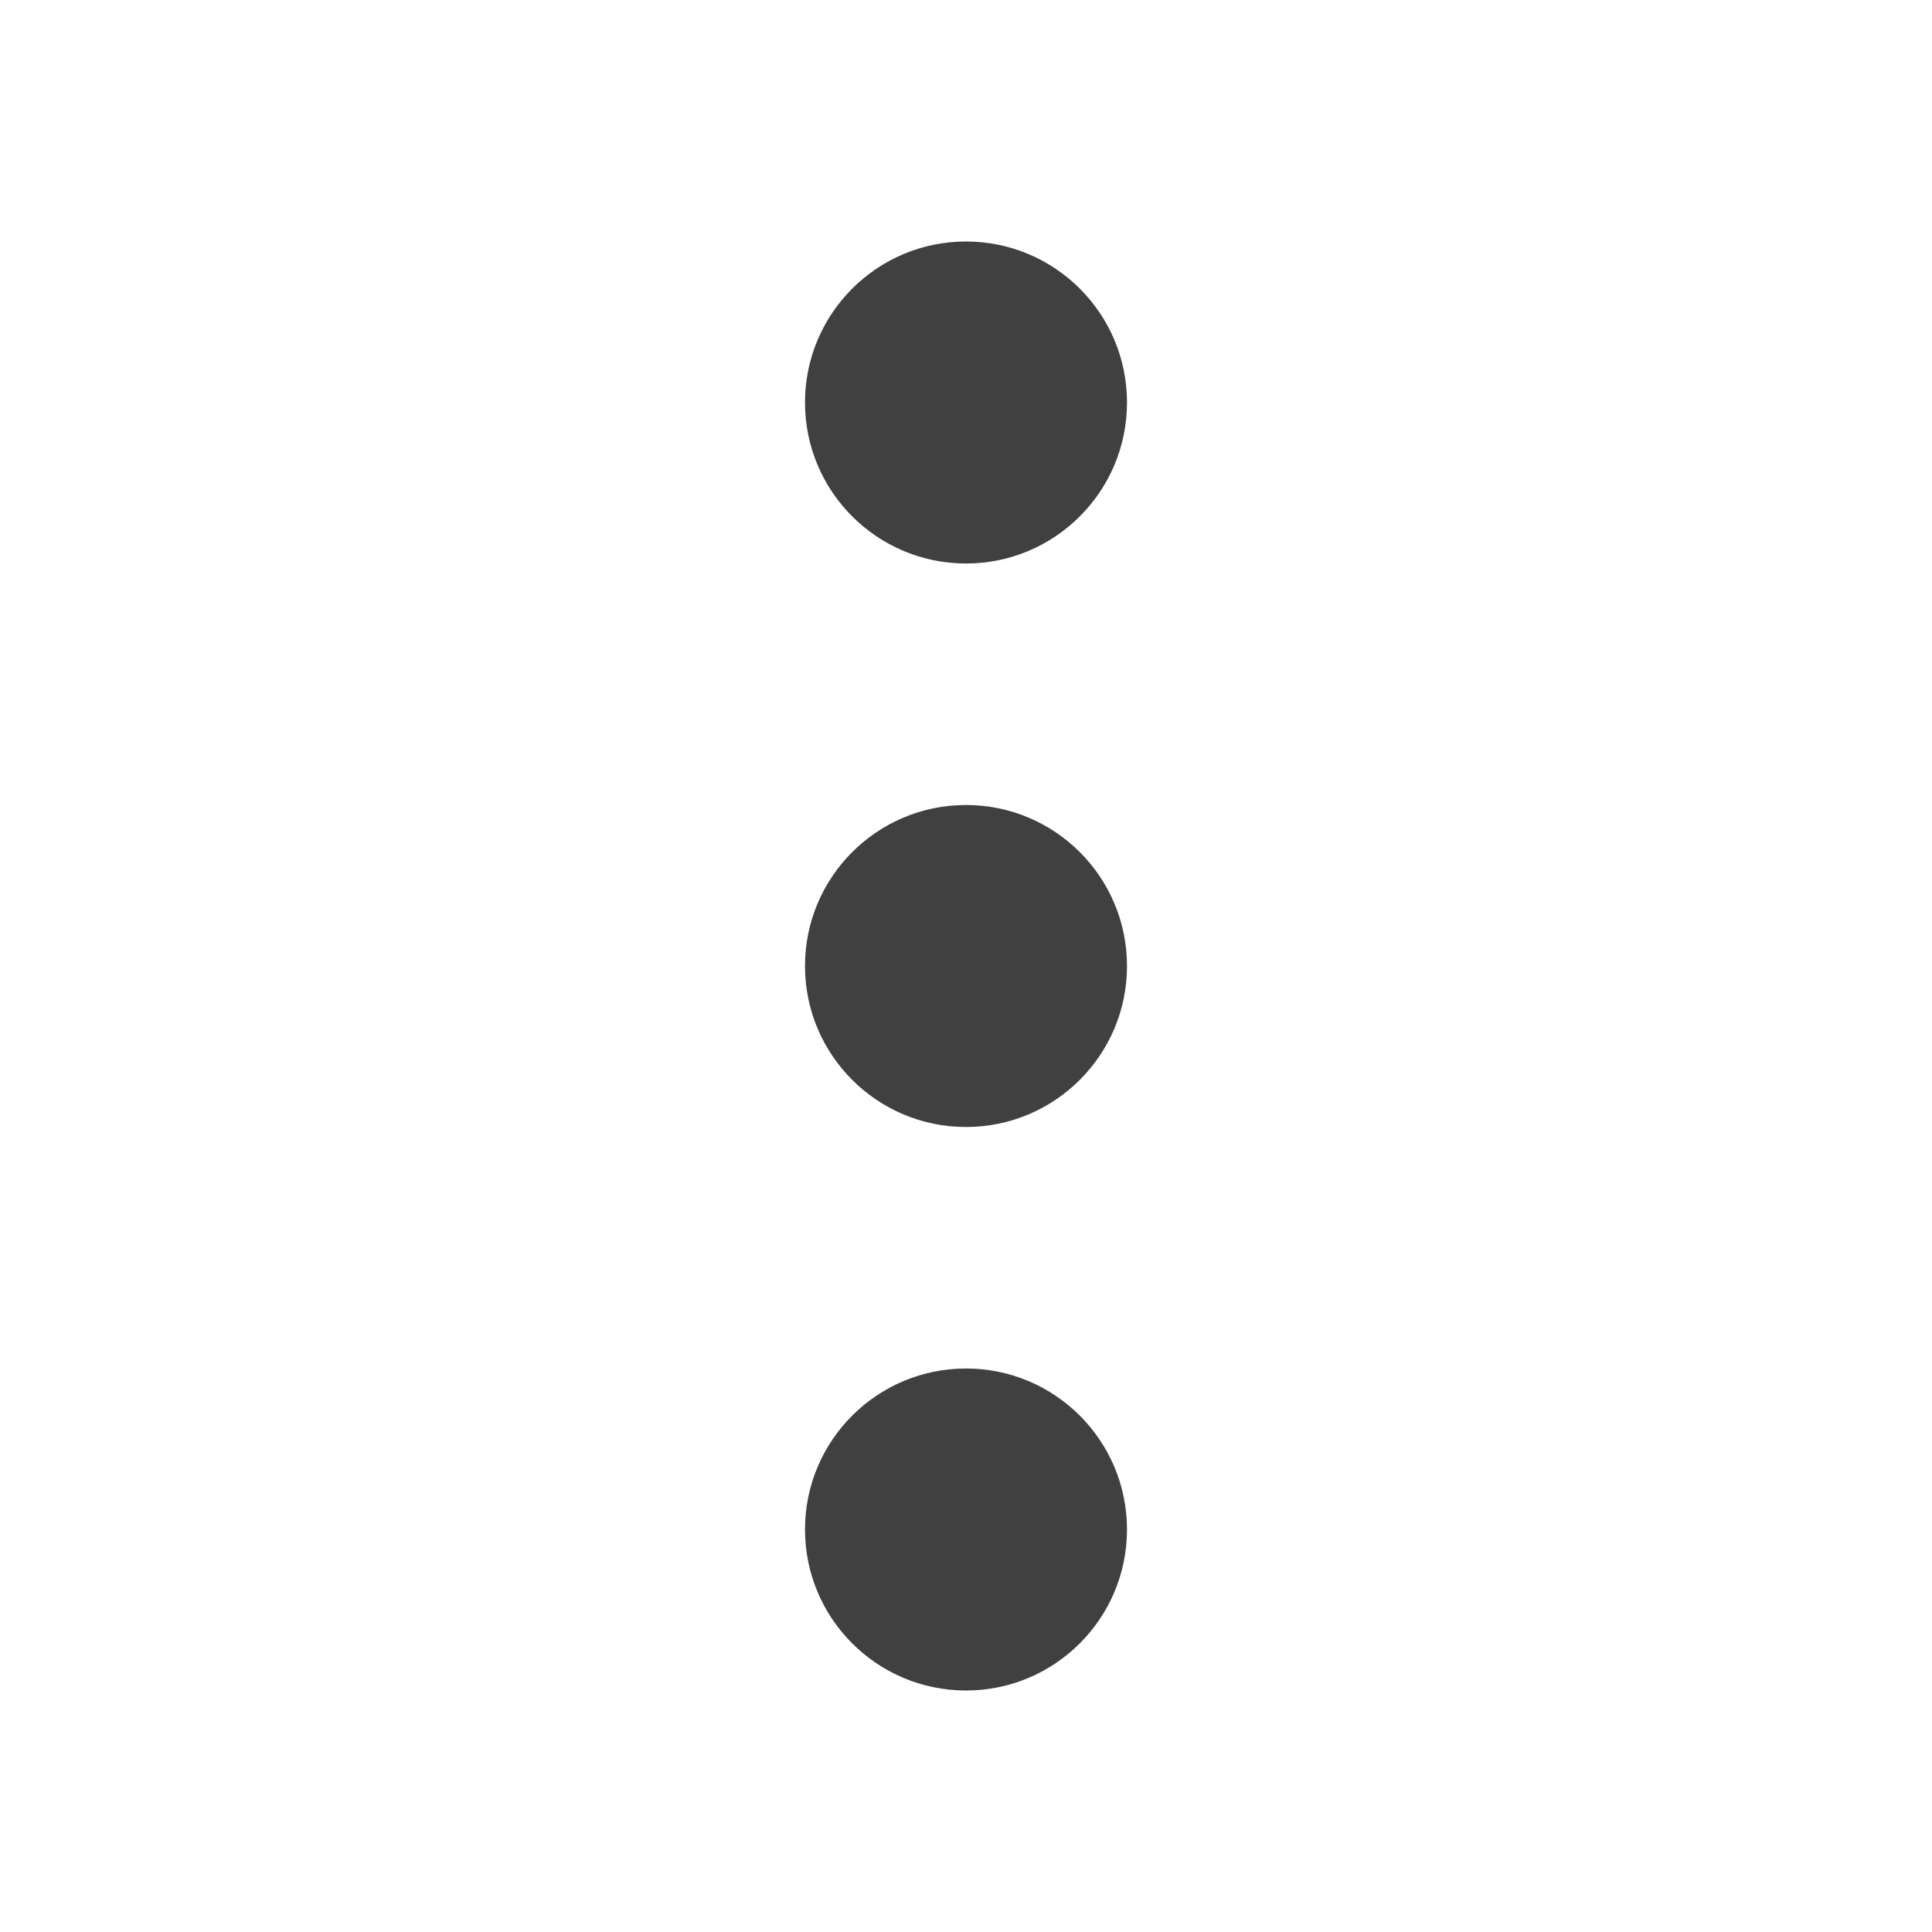
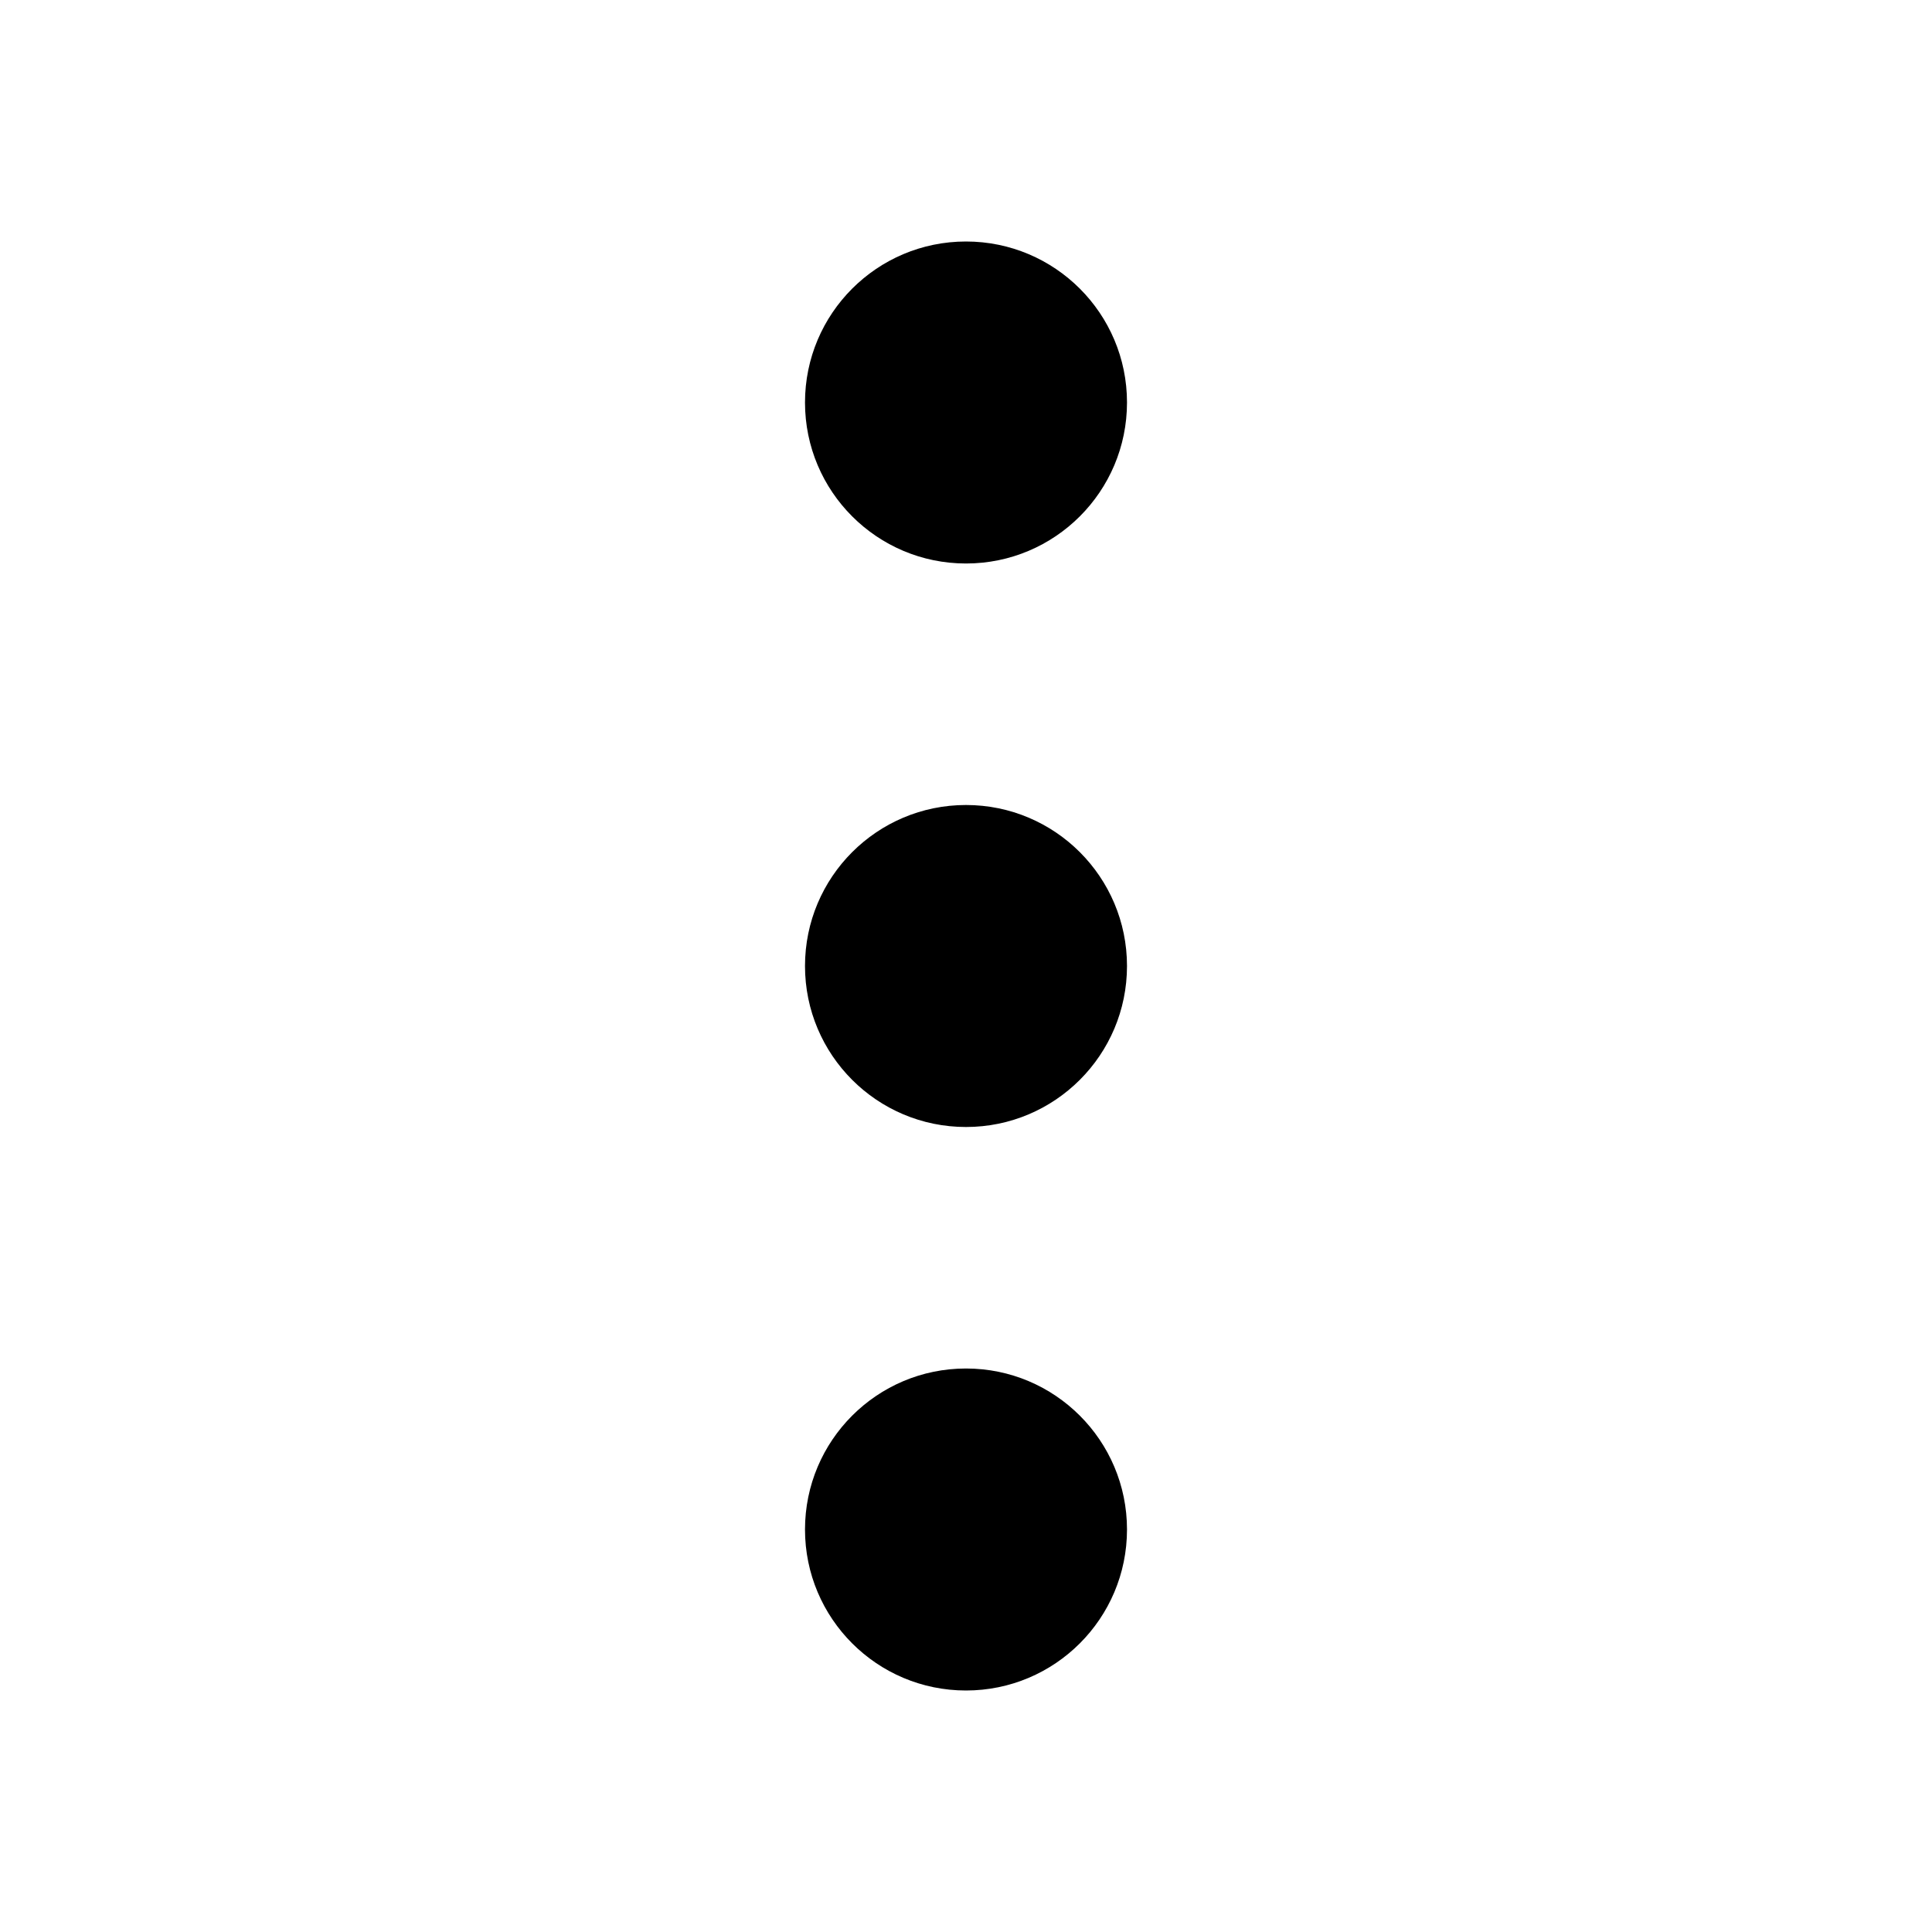
<svg xmlns="http://www.w3.org/2000/svg" viewBox="0 0 24 24" focusable="false">
  <g fill="none" fill-rule="evenodd">
    <path d="M0 0h24v24H0z" />
-     <path d="M12 14a2 2 0 110-4 2 2 0 010 4zm0-7a2 2 0 110-4 2 2 0 010 4zm0 14a2 2 0 110-4 2 2 0 010 4z" fill="#404040" fill-rule="nonzero" />
+     <path d="M12 14a2 2 0 110-4 2 2 0 010 4zm0-7a2 2 0 110-4 2 2 0 010 4zm0 14a2 2 0 110-4 2 2 0 010 4z" fill="currentColor" fill-rule="nonzero" />
  </g>
</svg>
